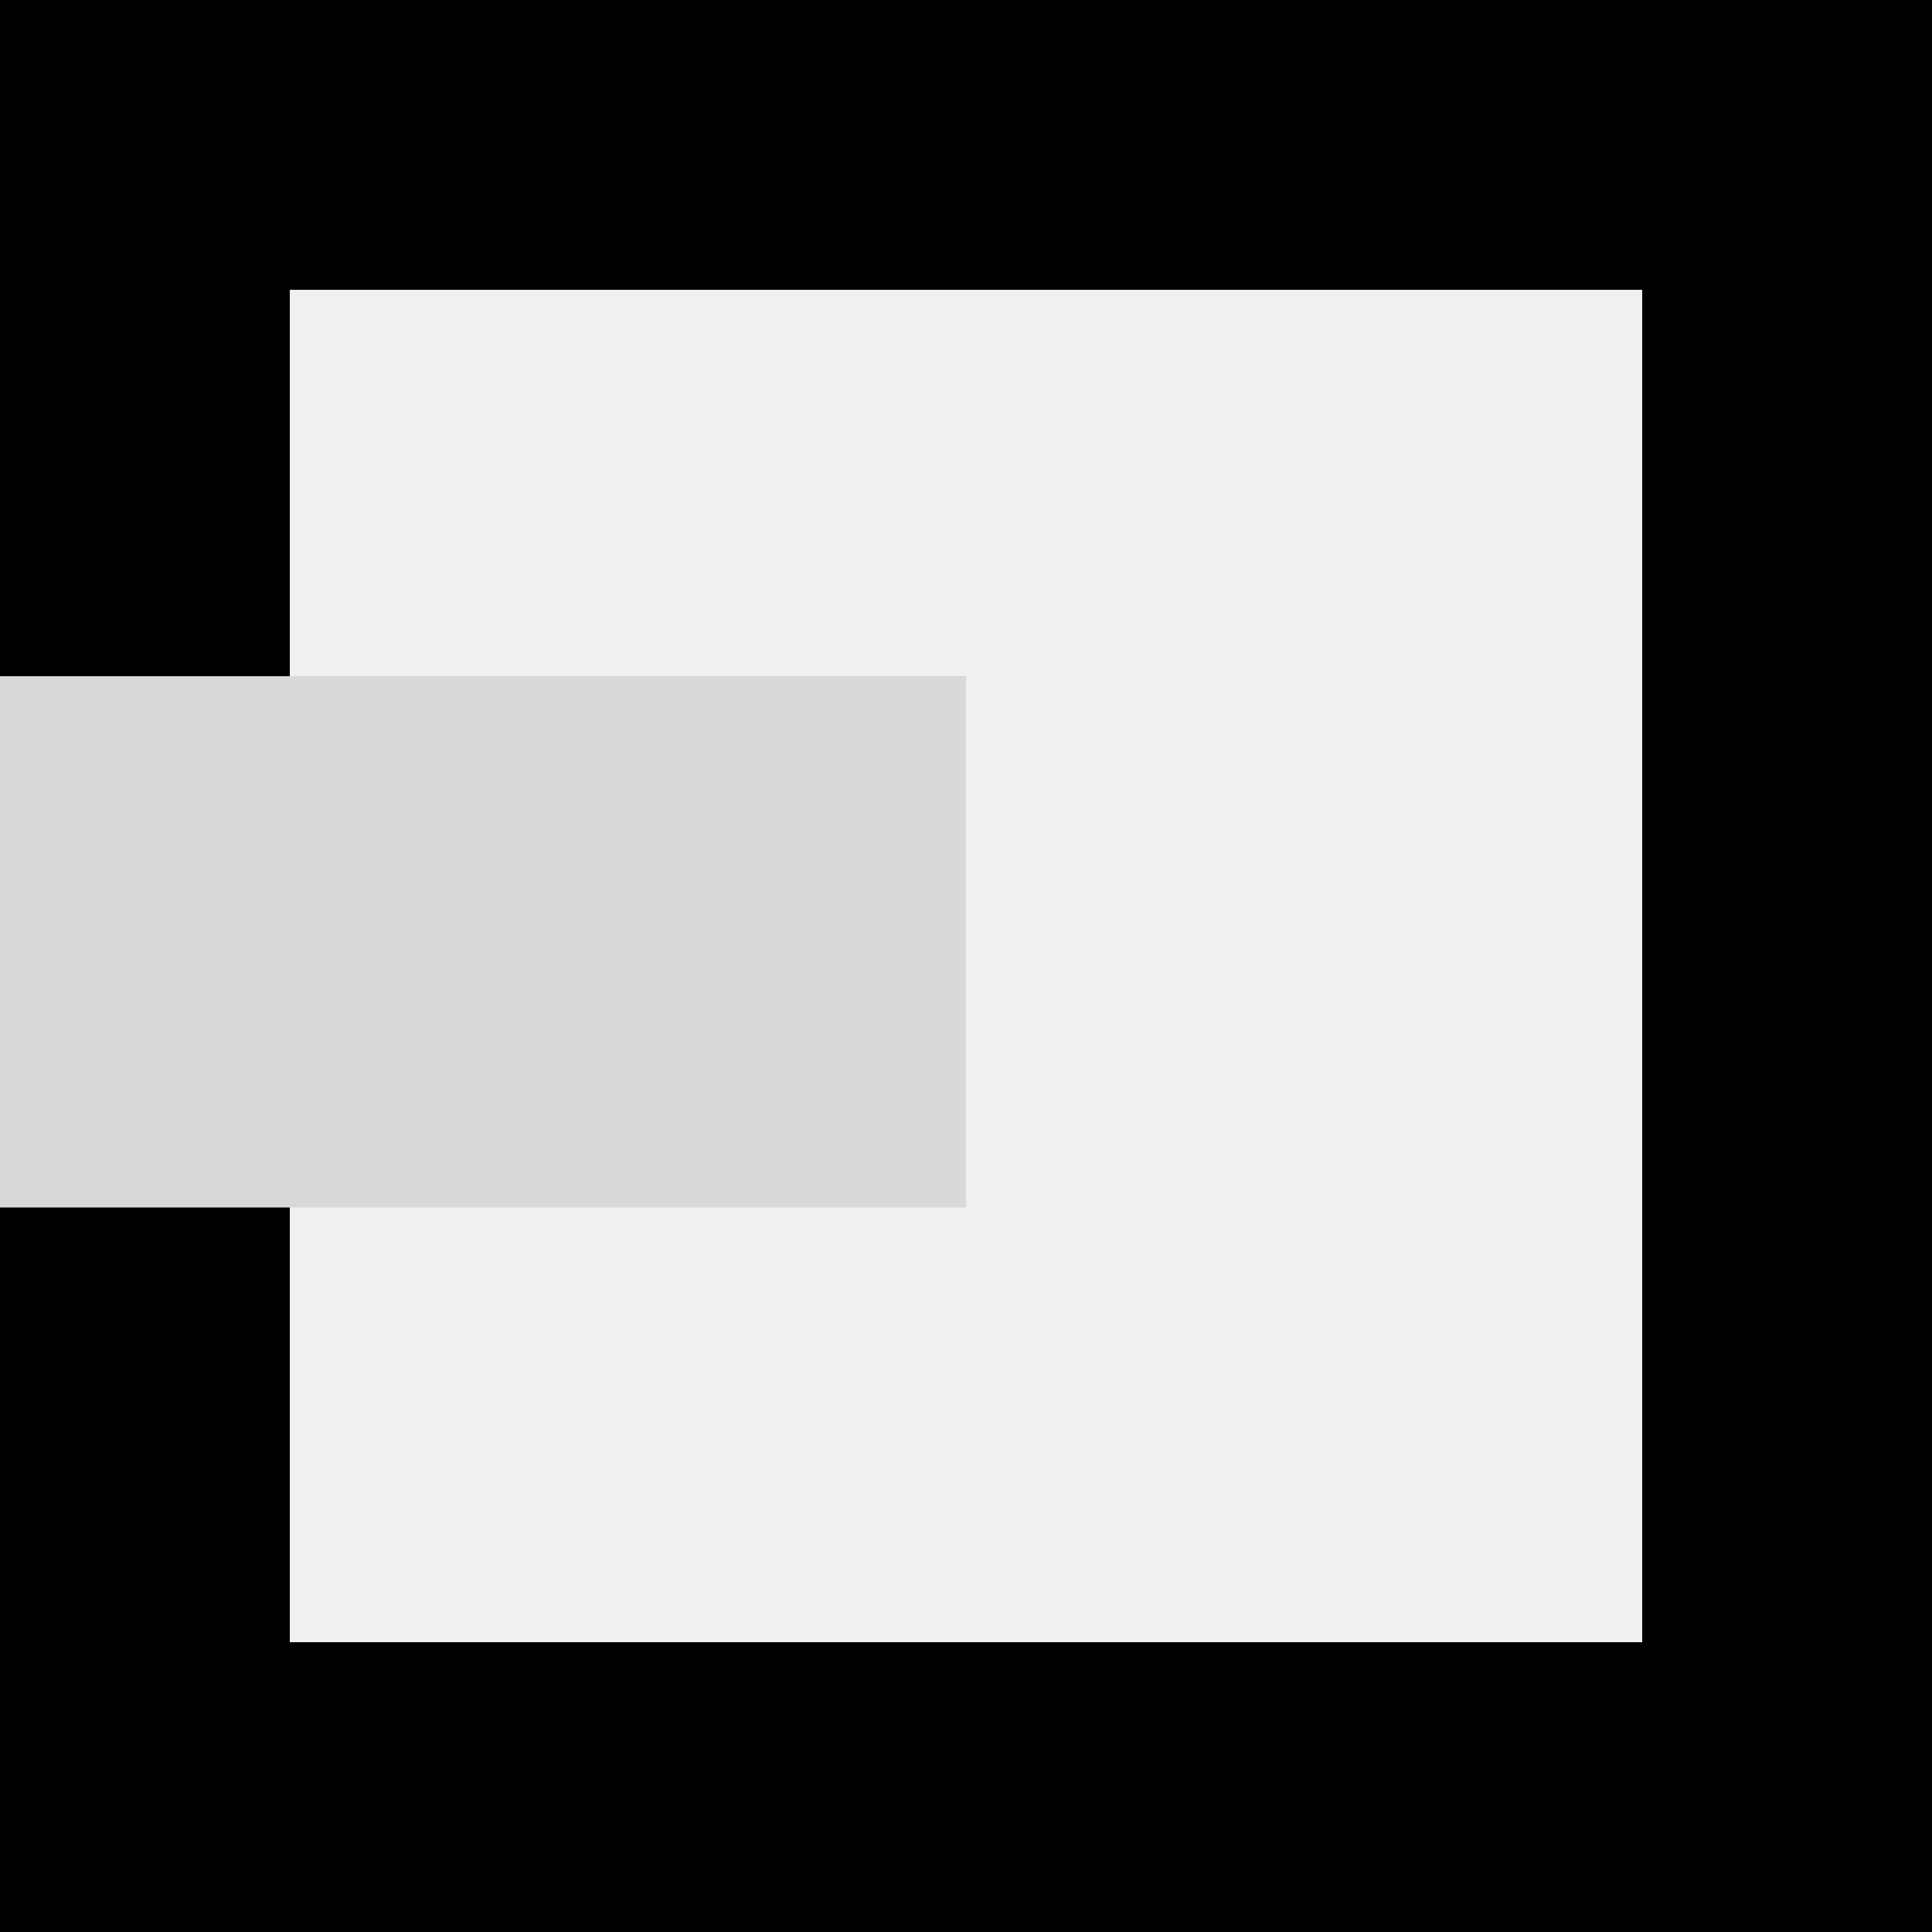
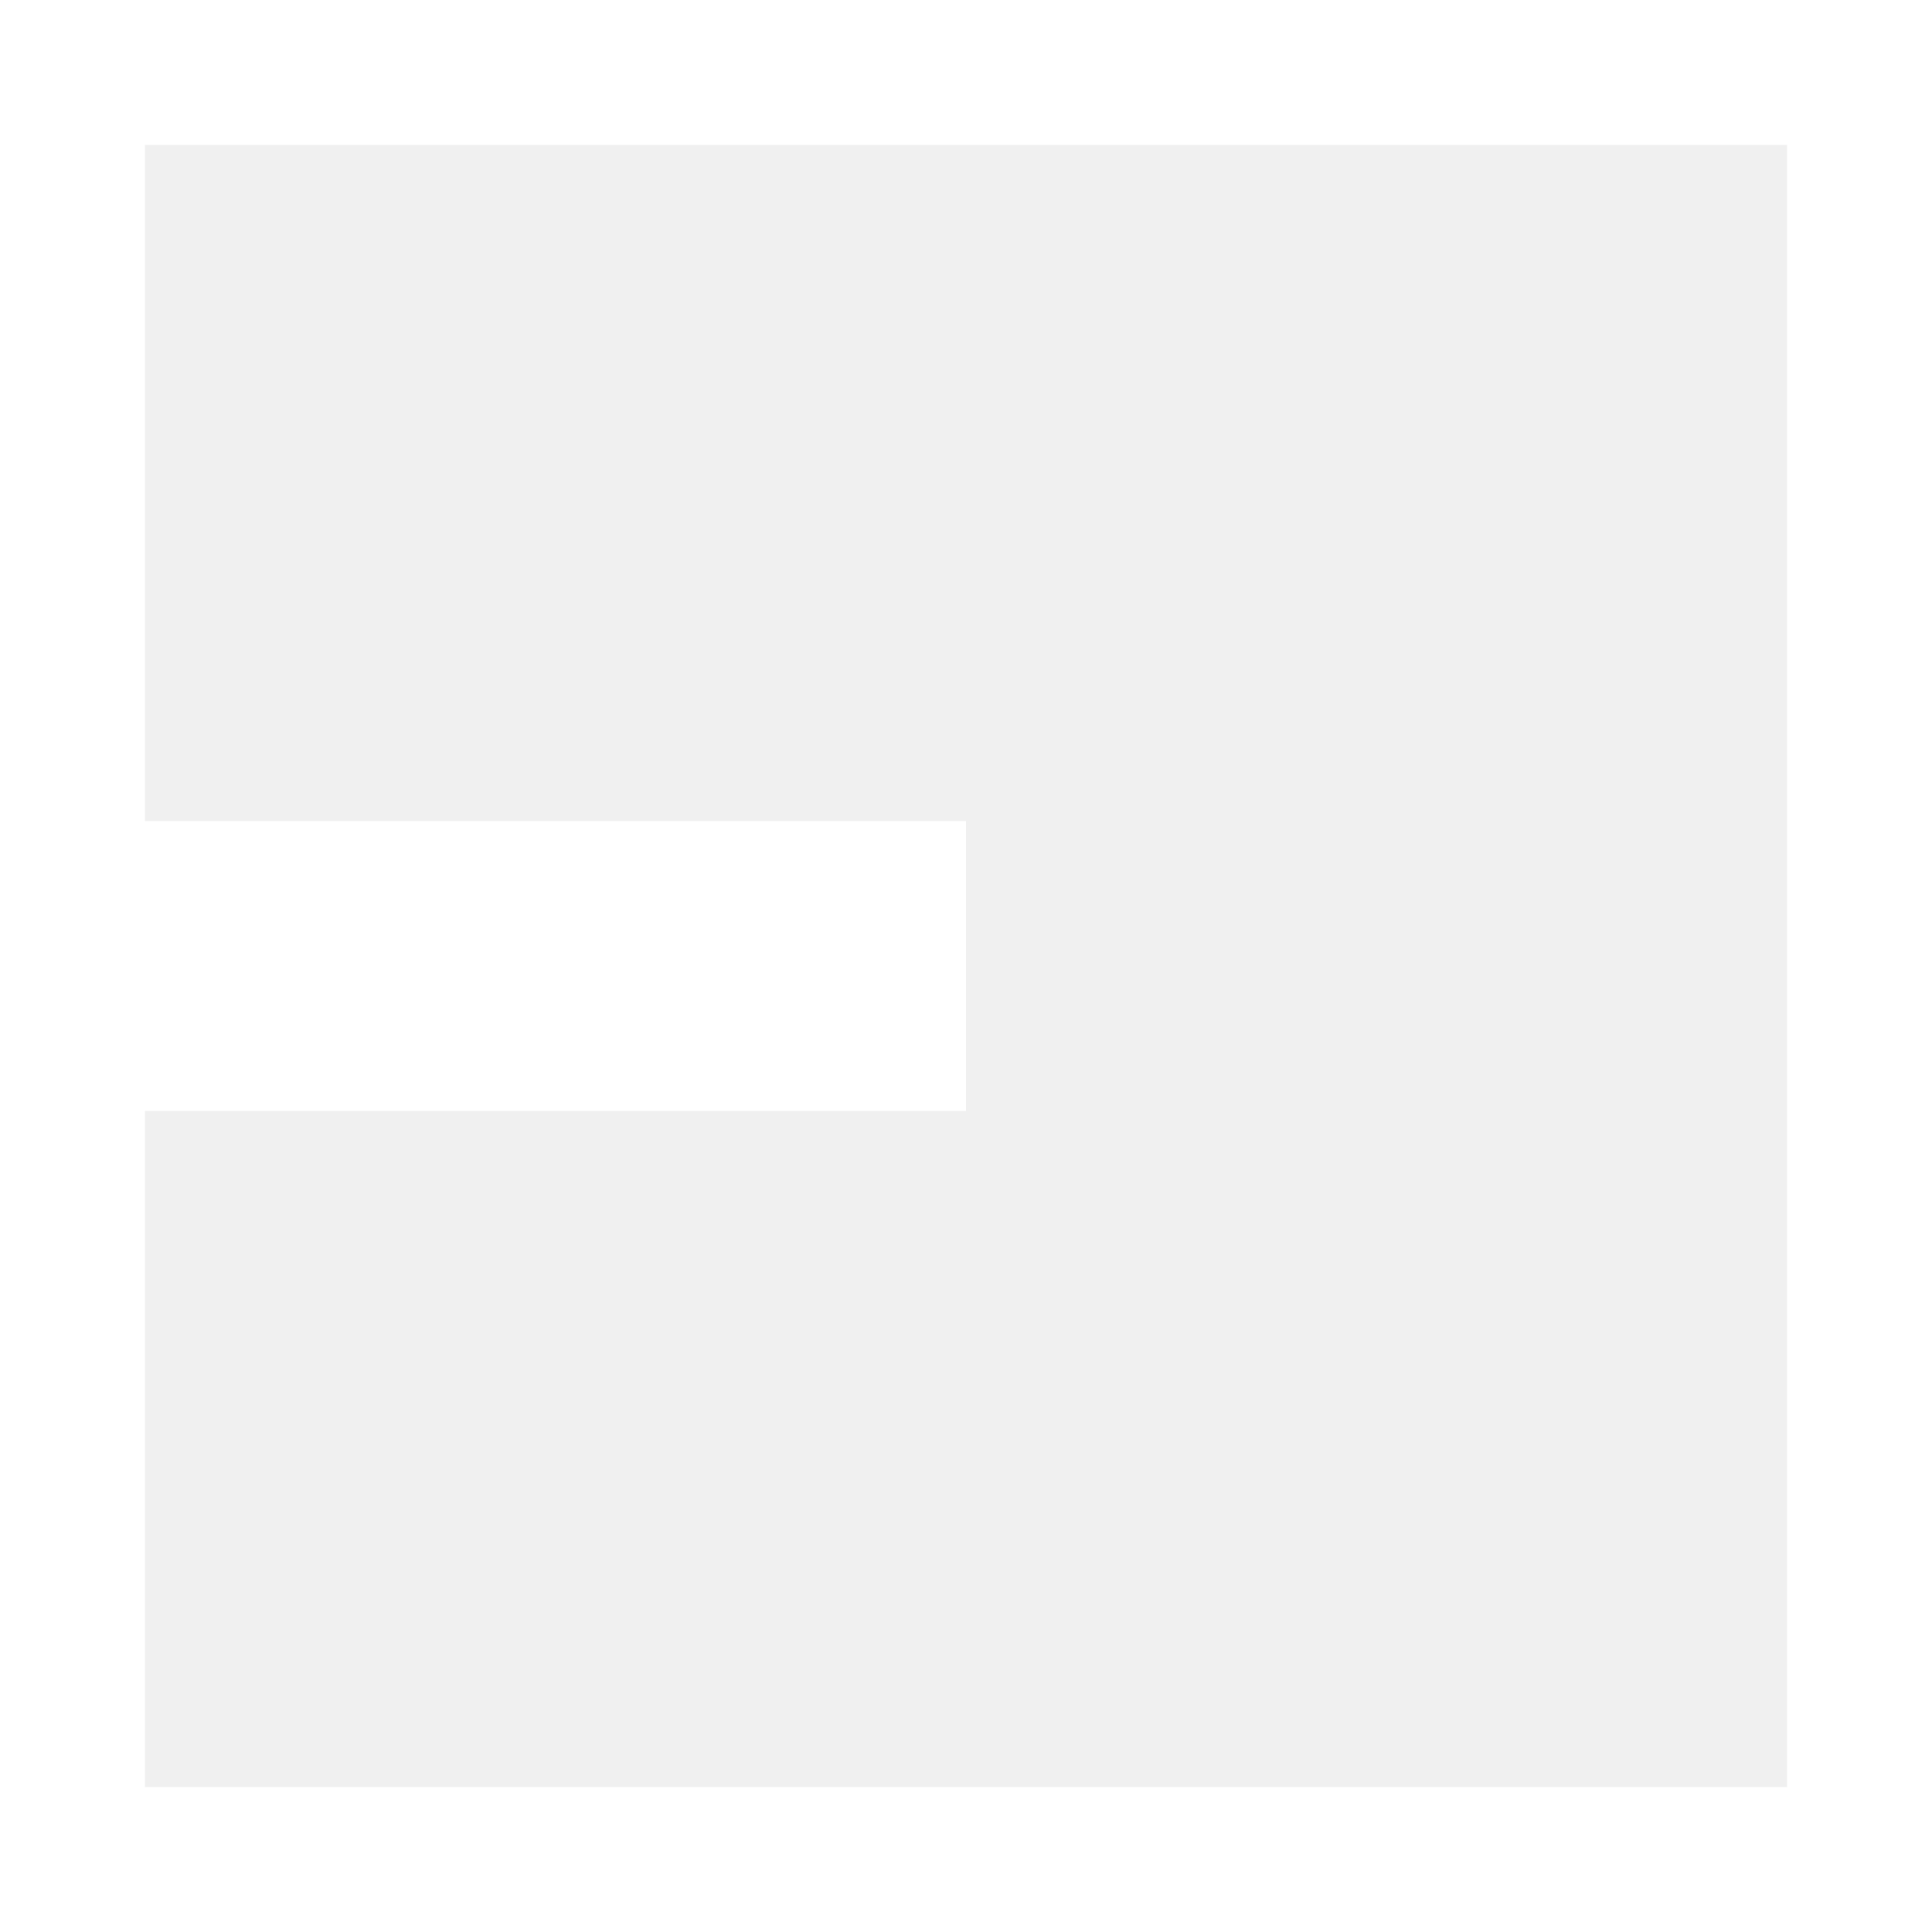
<svg xmlns="http://www.w3.org/2000/svg" width="40" height="40" viewBox="0 0 40 40" fill="none">
-   <rect x="3" y="3" width="34" height="34" stroke="black" stroke-width="6" />
-   <rect y="14" width="20" height="11" fill="#D9D9D9" />
+   <rect x="1.5" y="1.5" width="37" height="37" stroke="white" stroke-width="3" />
+   <rect y="17" width="20" height="6" fill="white" />
</svg>
